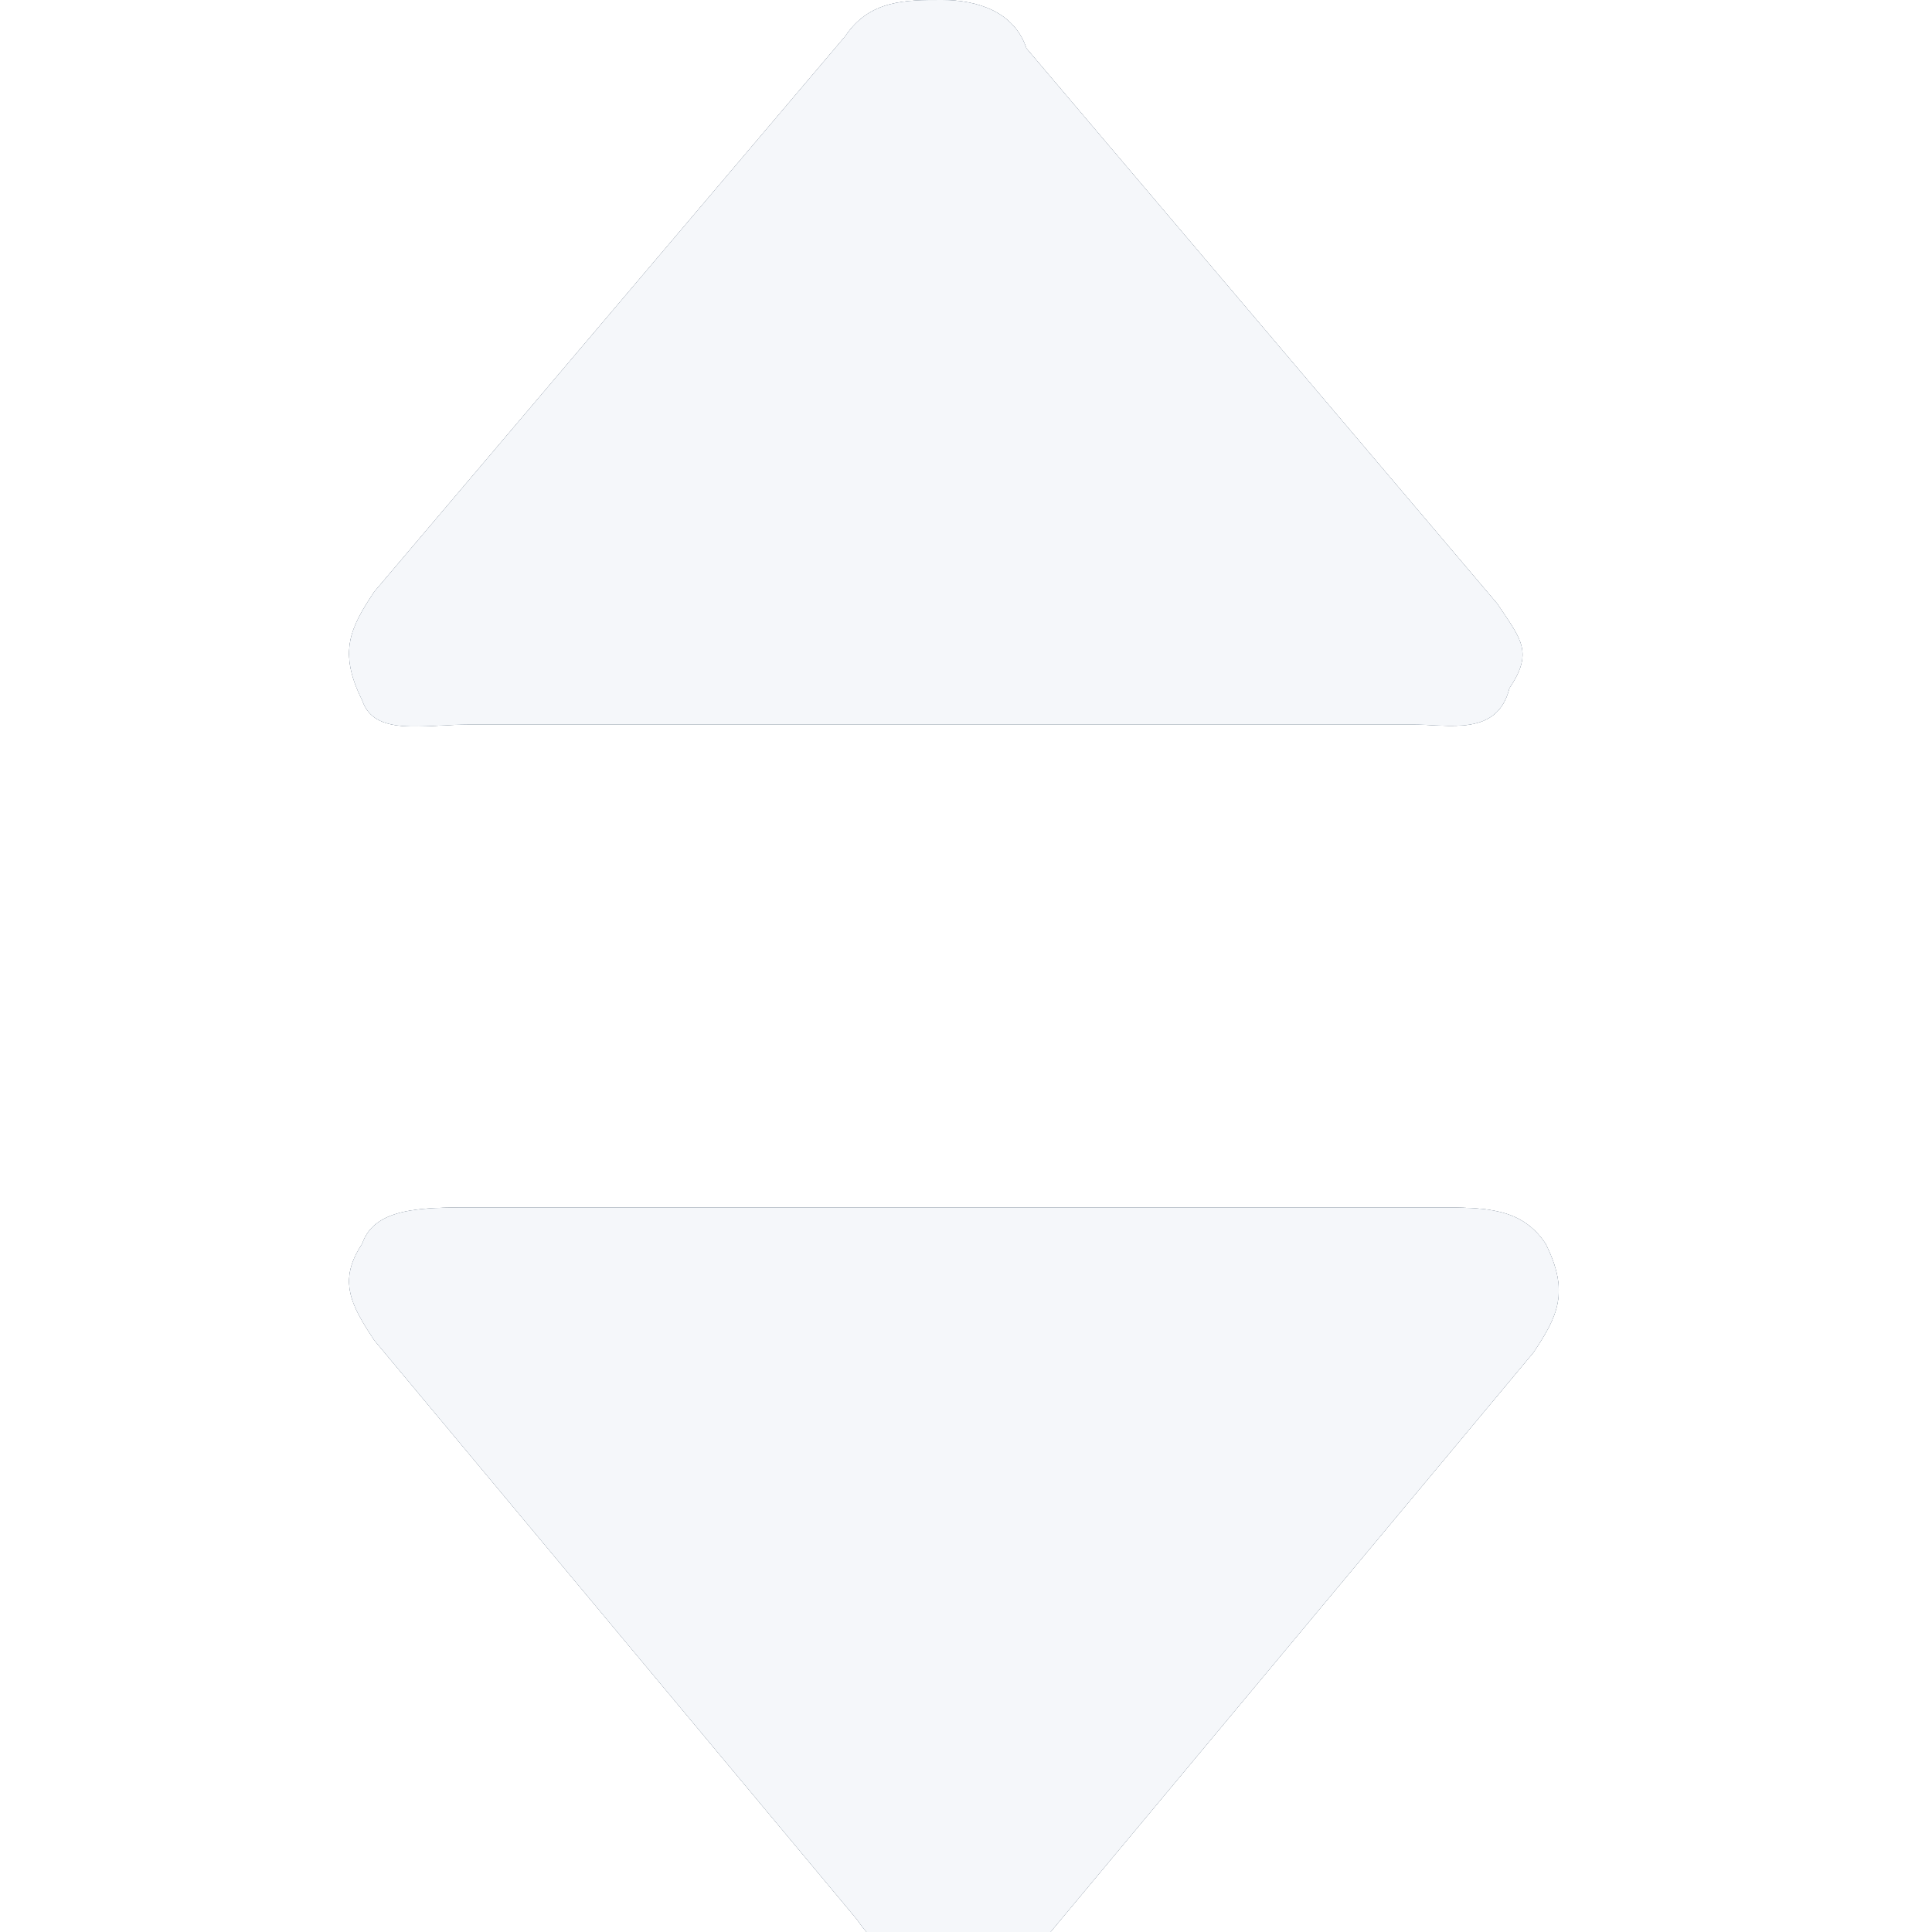
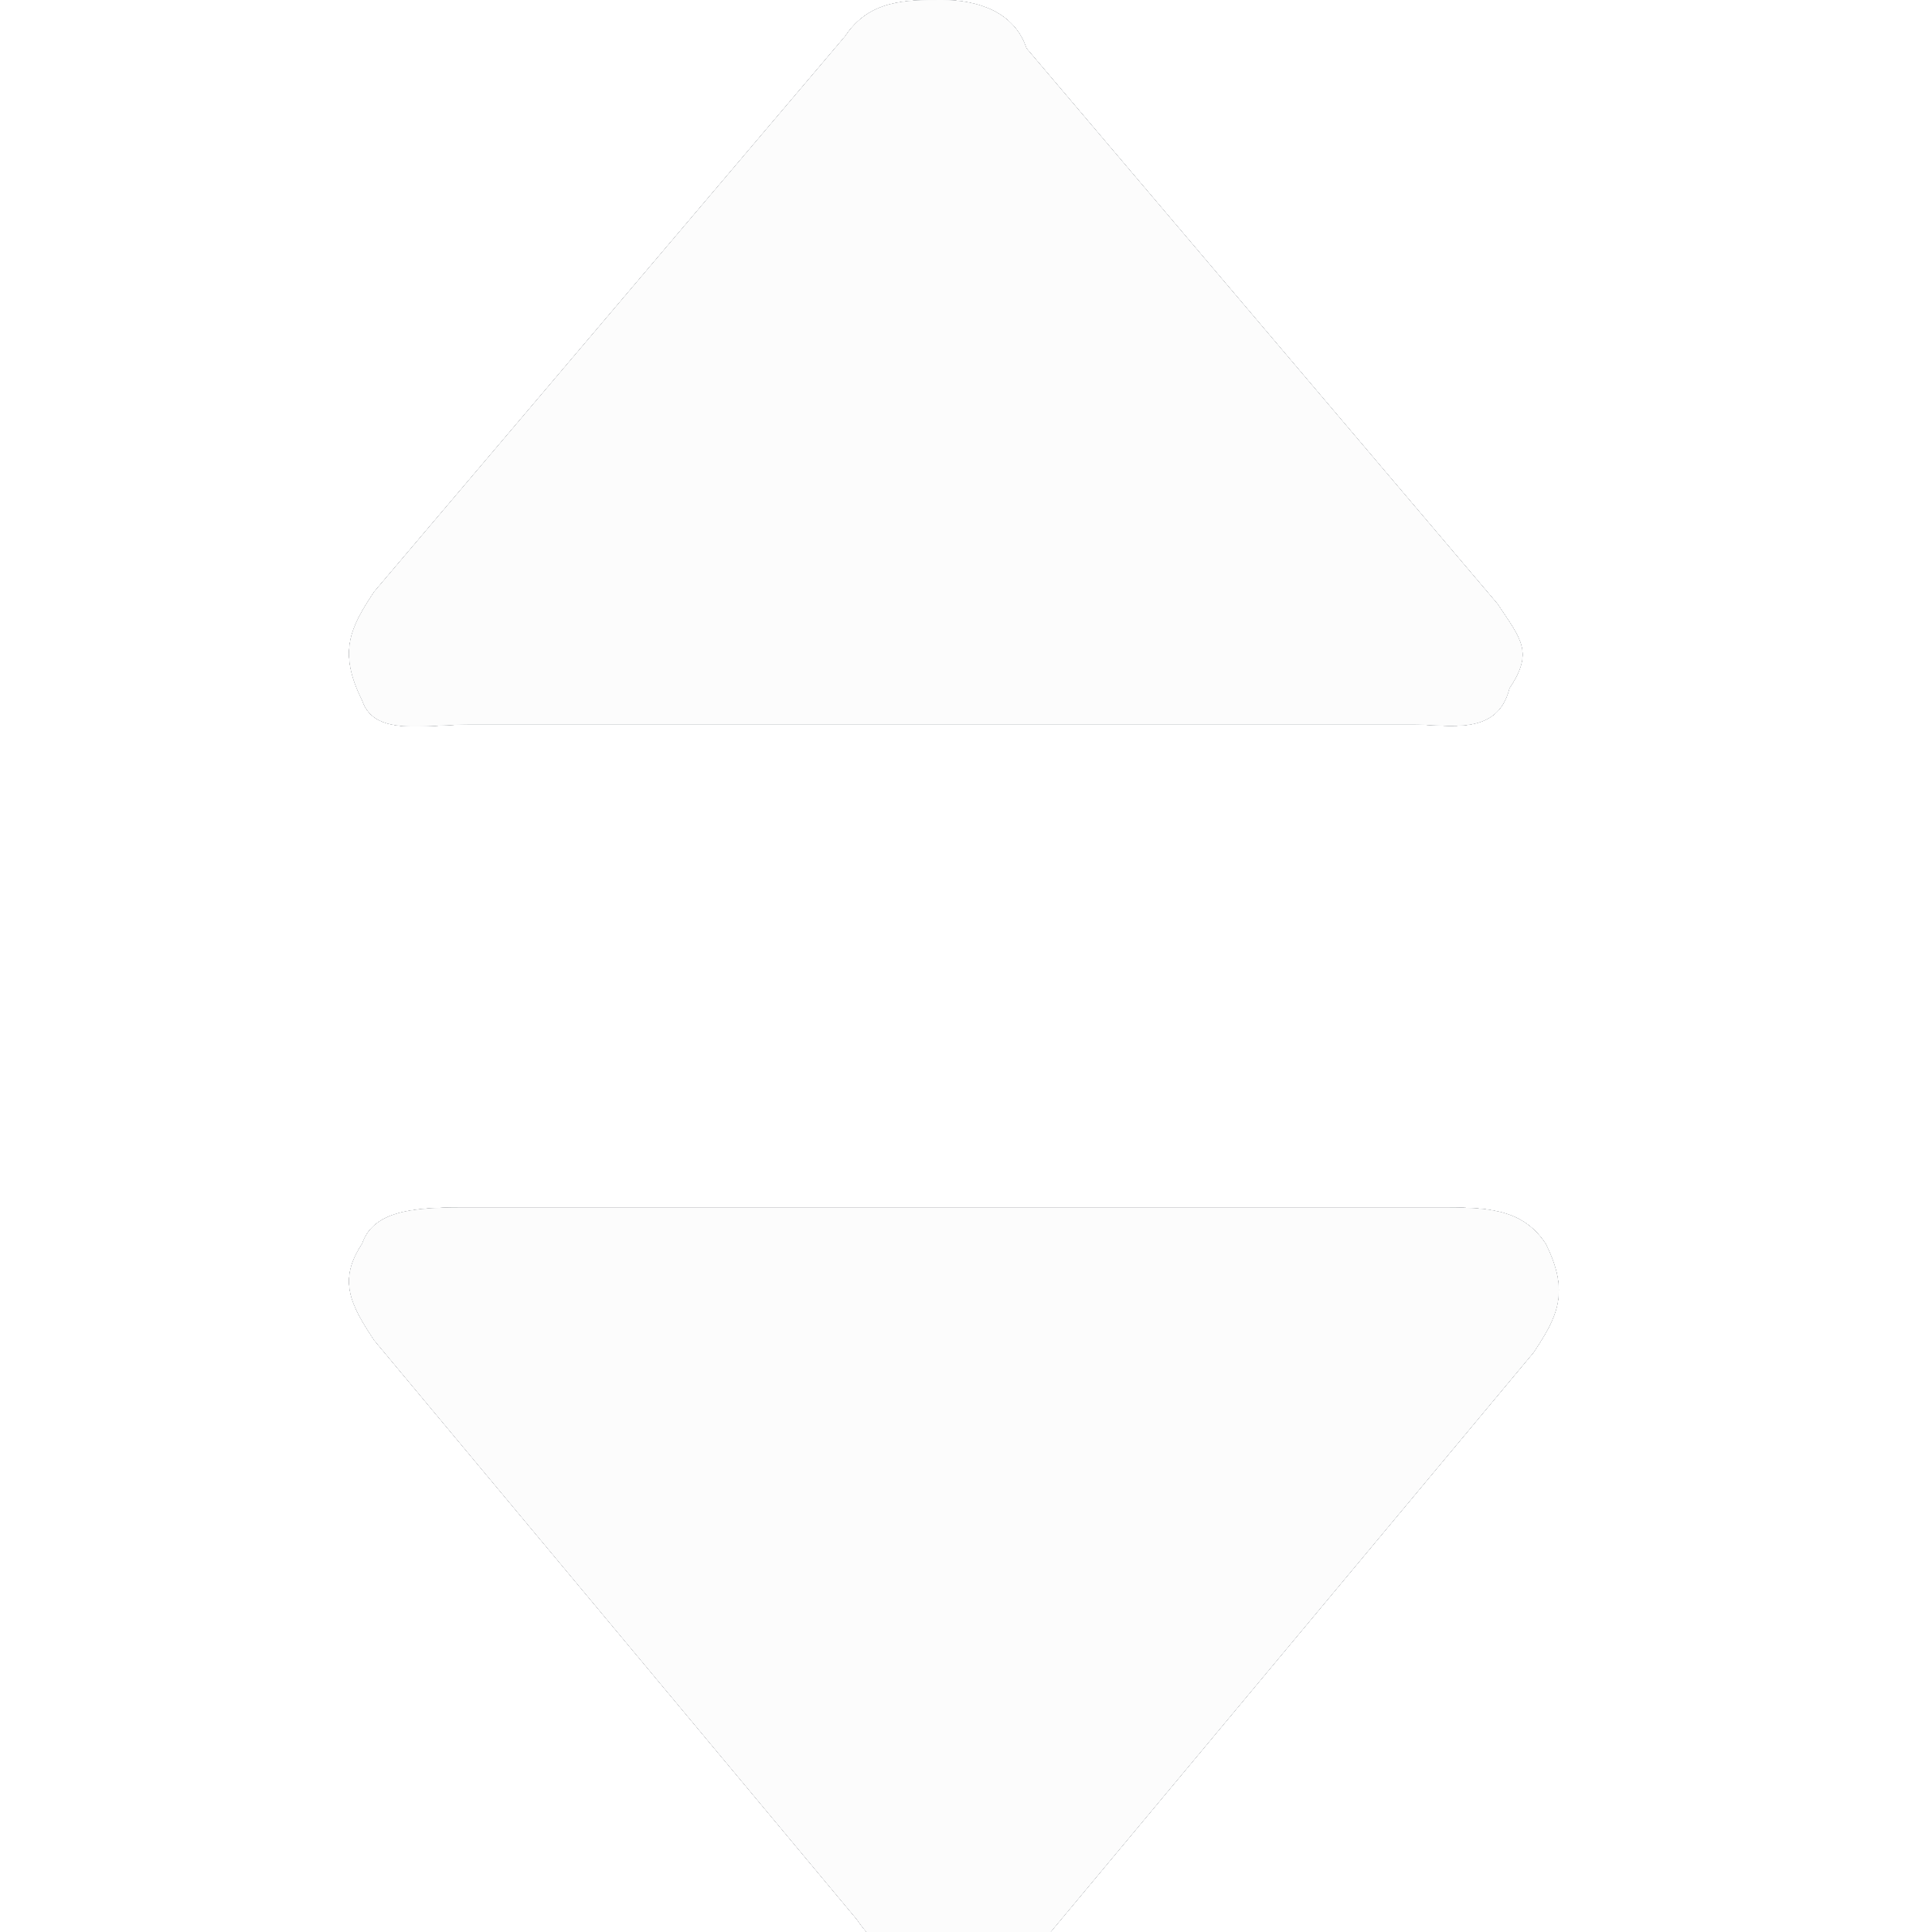
<svg xmlns="http://www.w3.org/2000/svg" xmlns:xlink="http://www.w3.org/1999/xlink" viewBox="0 0 16 16">
  <defs>
    <style>
      use:not(:target) {
        display: none;
      }
      #light {
-         fill: #dde1e4; /* --theme-splitter-color */
+         fill: #999797;
+       }
+       #light-hovered {
+         fill: #393f4c; /* --theme-body-color */
      }
      #light-selected {
-         fill: #393f4c; /* --theme-body-color */
+         fill: #3b3b3b;
      }
      #dark {
-         fill: #8fa1b2; /* --theme-body-color */
+         fill: #c6ccd0;
+       }
+       #dark-hovered {
+         fill: #dde1e4;
      }
      #dark-selected {
-         fill: #f5f7fa; /* --theme-selection-color */
+         fill: #fcfcfc;
      }
    </style>
    <path id="base-path" d="M7.9 16.3c-.3 0-.6-.1-.8-.4l-4-4.8c-.2-.3-.3-.5-.1-.8.1-.3.5-.3.9-.3h8c.4 0 .7 0 .9.3.2.4.1.6-.1.9l-4 4.8c-.2.3-.5.3-.8.3zM7.8 0c.3 0 .6.1.7.4L12.4 5c.2.3.3.4.1.7-.1.4-.5.3-.8.3H3.9c-.4 0-.8.1-.9-.2-.2-.4-.1-.6.1-.9L7 .3c.2-.3.5-.3.8-.3z" />
  </defs>
  <use xlink:href="#base-path" id="light" />
+   <use xlink:href="#base-path" id="light-hovered" />
  <use xlink:href="#base-path" id="light-selected" />
  <use xlink:href="#base-path" id="dark" />
+   <use xlink:href="#base-path" id="dark-hovered" />
  <use xlink:href="#base-path" id="dark-selected" />
</svg>
